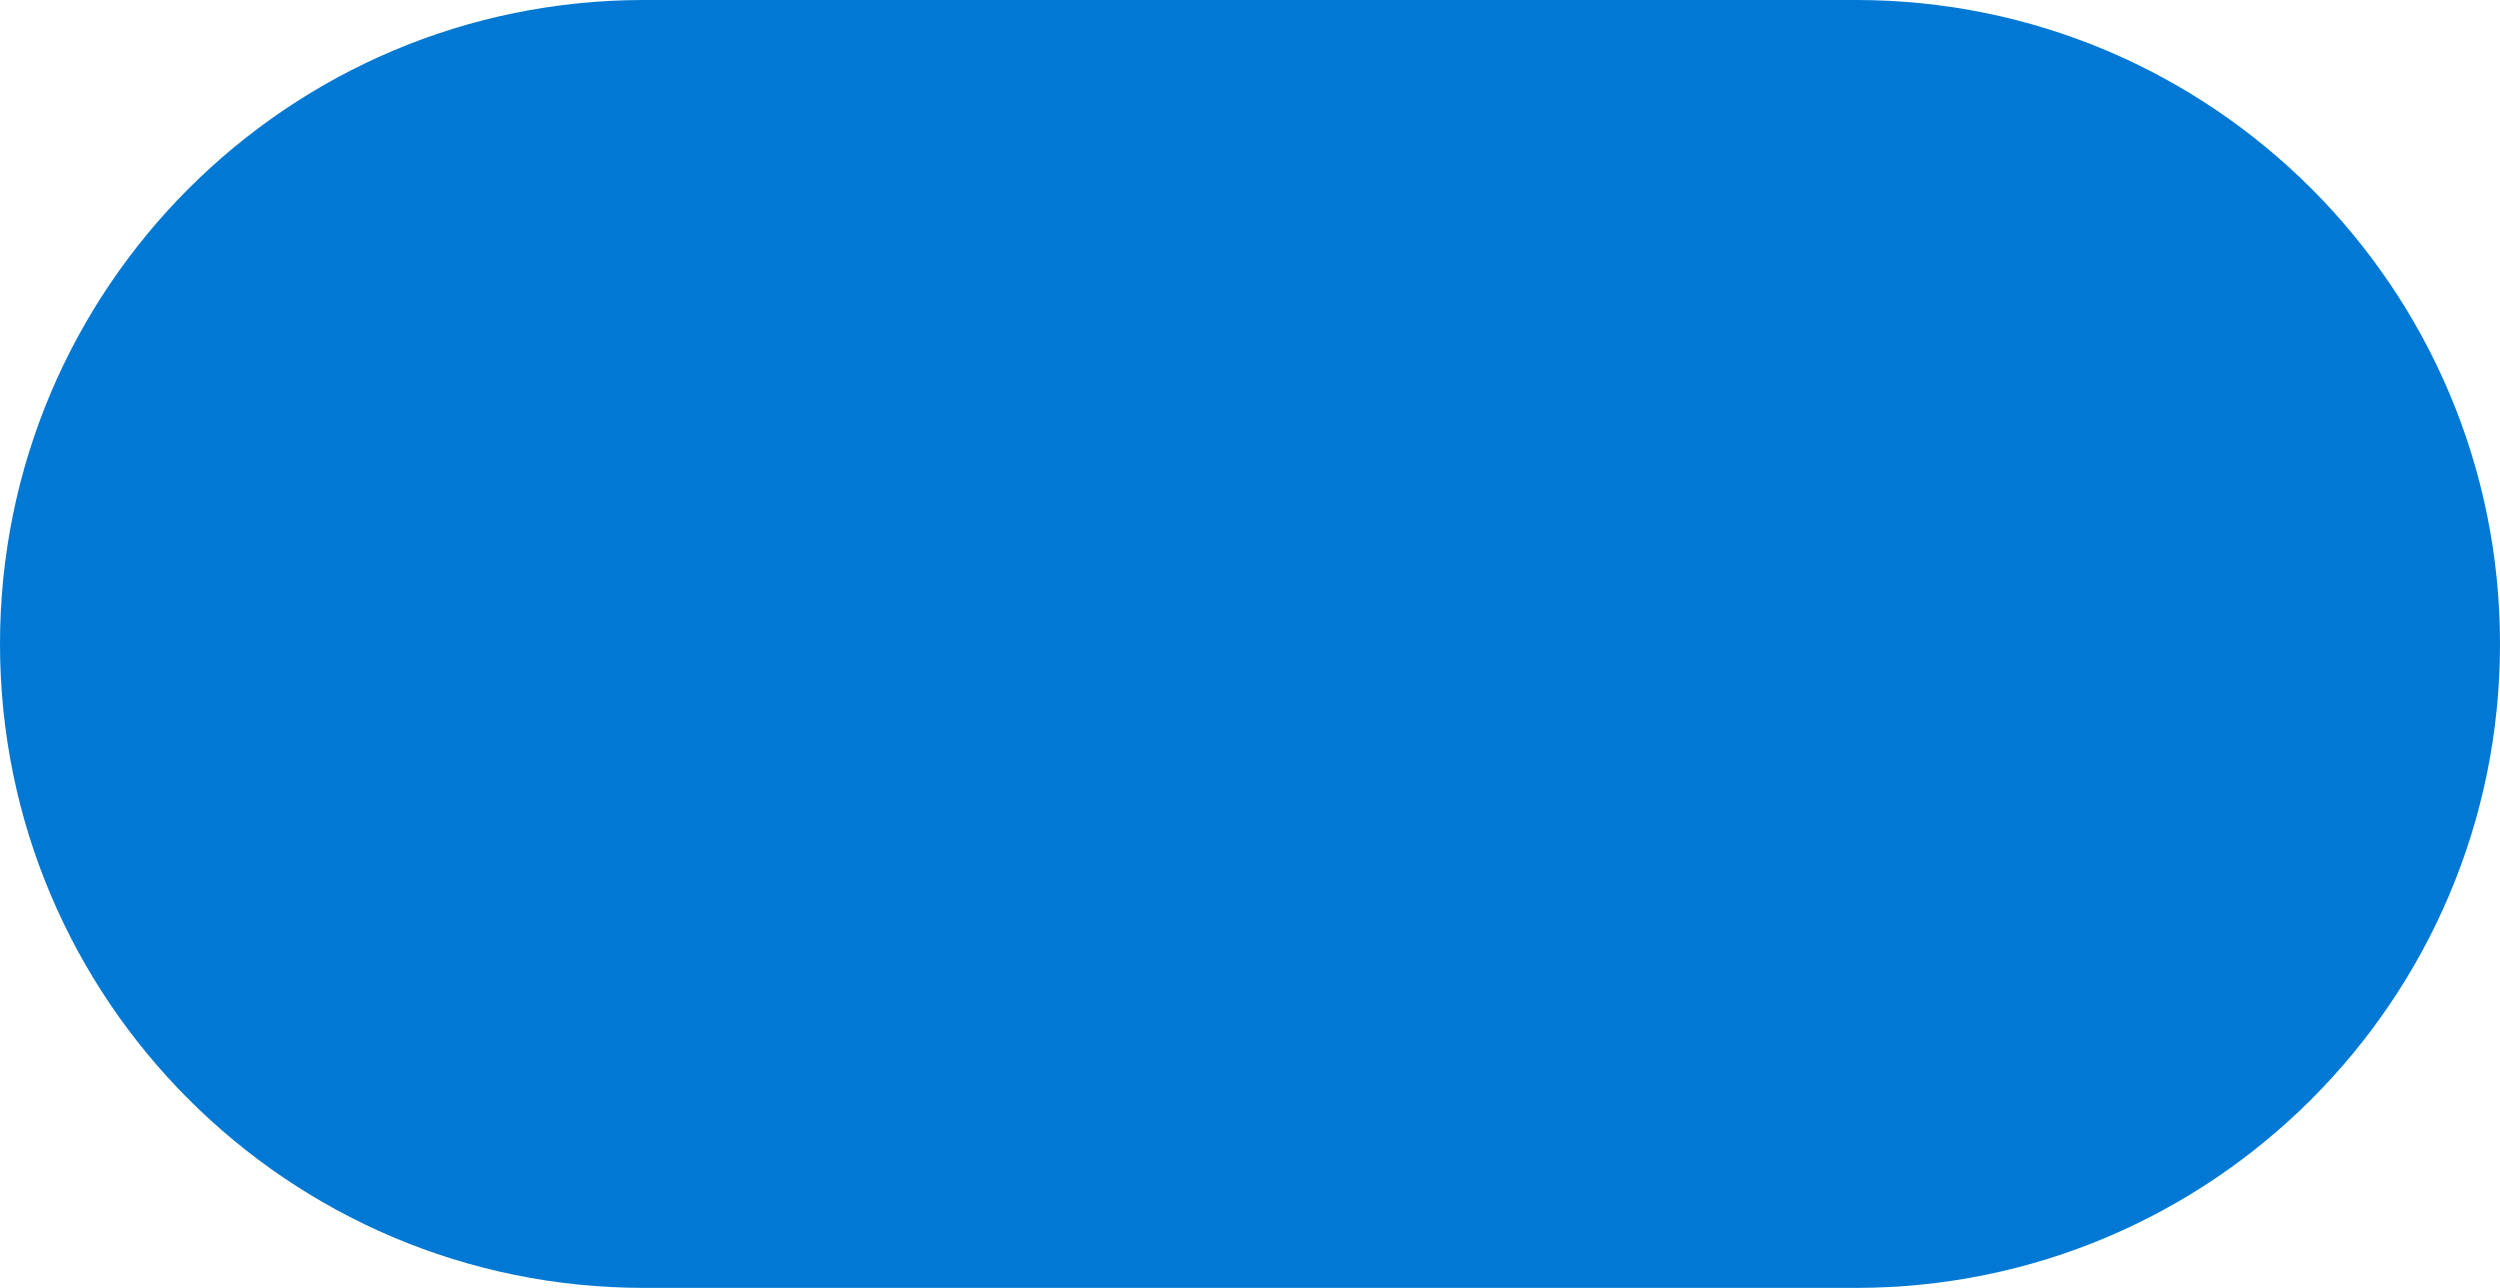
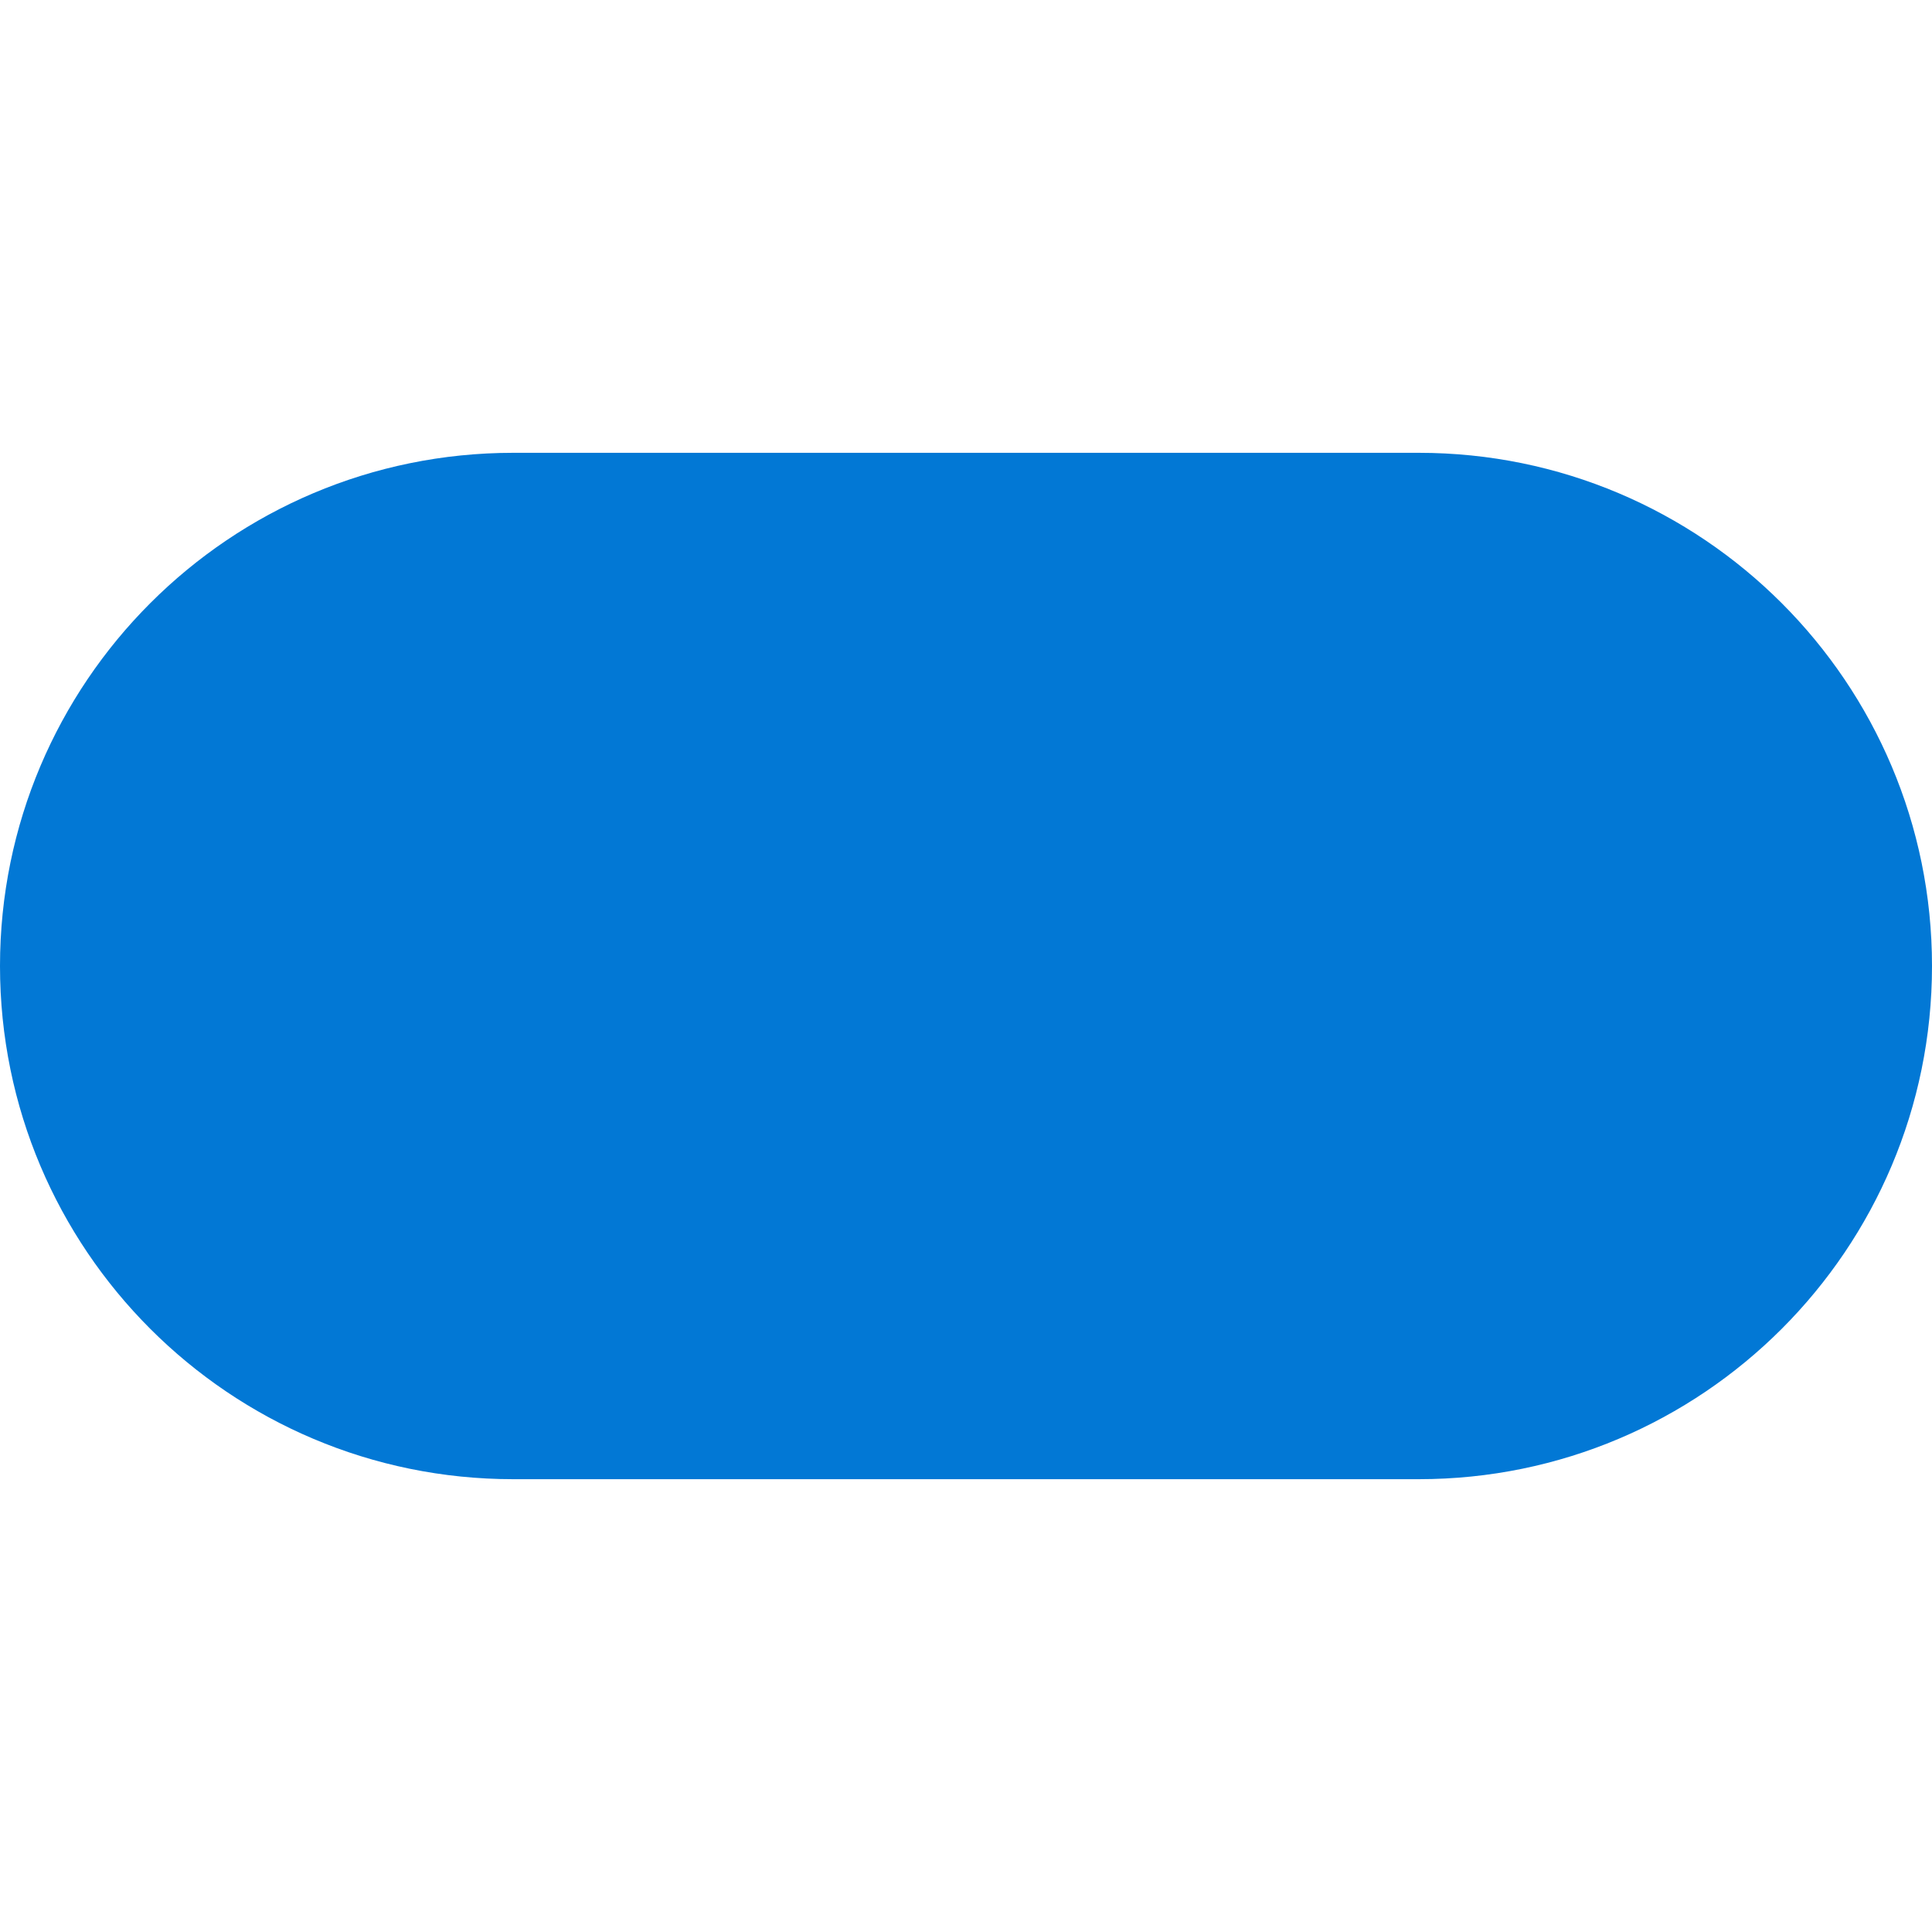
- <svg xmlns="http://www.w3.org/2000/svg" width="33" height="17" viewBox="0 0 33 17" fill="none">
-   <rect x="0.5" y="0.5" width="32" height="16" rx="8" fill="#0278D5" />
-   <rect x="0.5" y="0.5" width="32" height="16" rx="8" stroke="#0278D5" />
+ <svg xmlns="http://www.w3.org/2000/svg" viewBox="0 0 32 32" fill="none">
+   <rect x="0.5" y="8" width="31" height="16" rx="8" fill="#0278D5" />
+   <rect x="0.5" y="8" width="31" height="16" rx="8" stroke="#0278D5" />
</svg>
